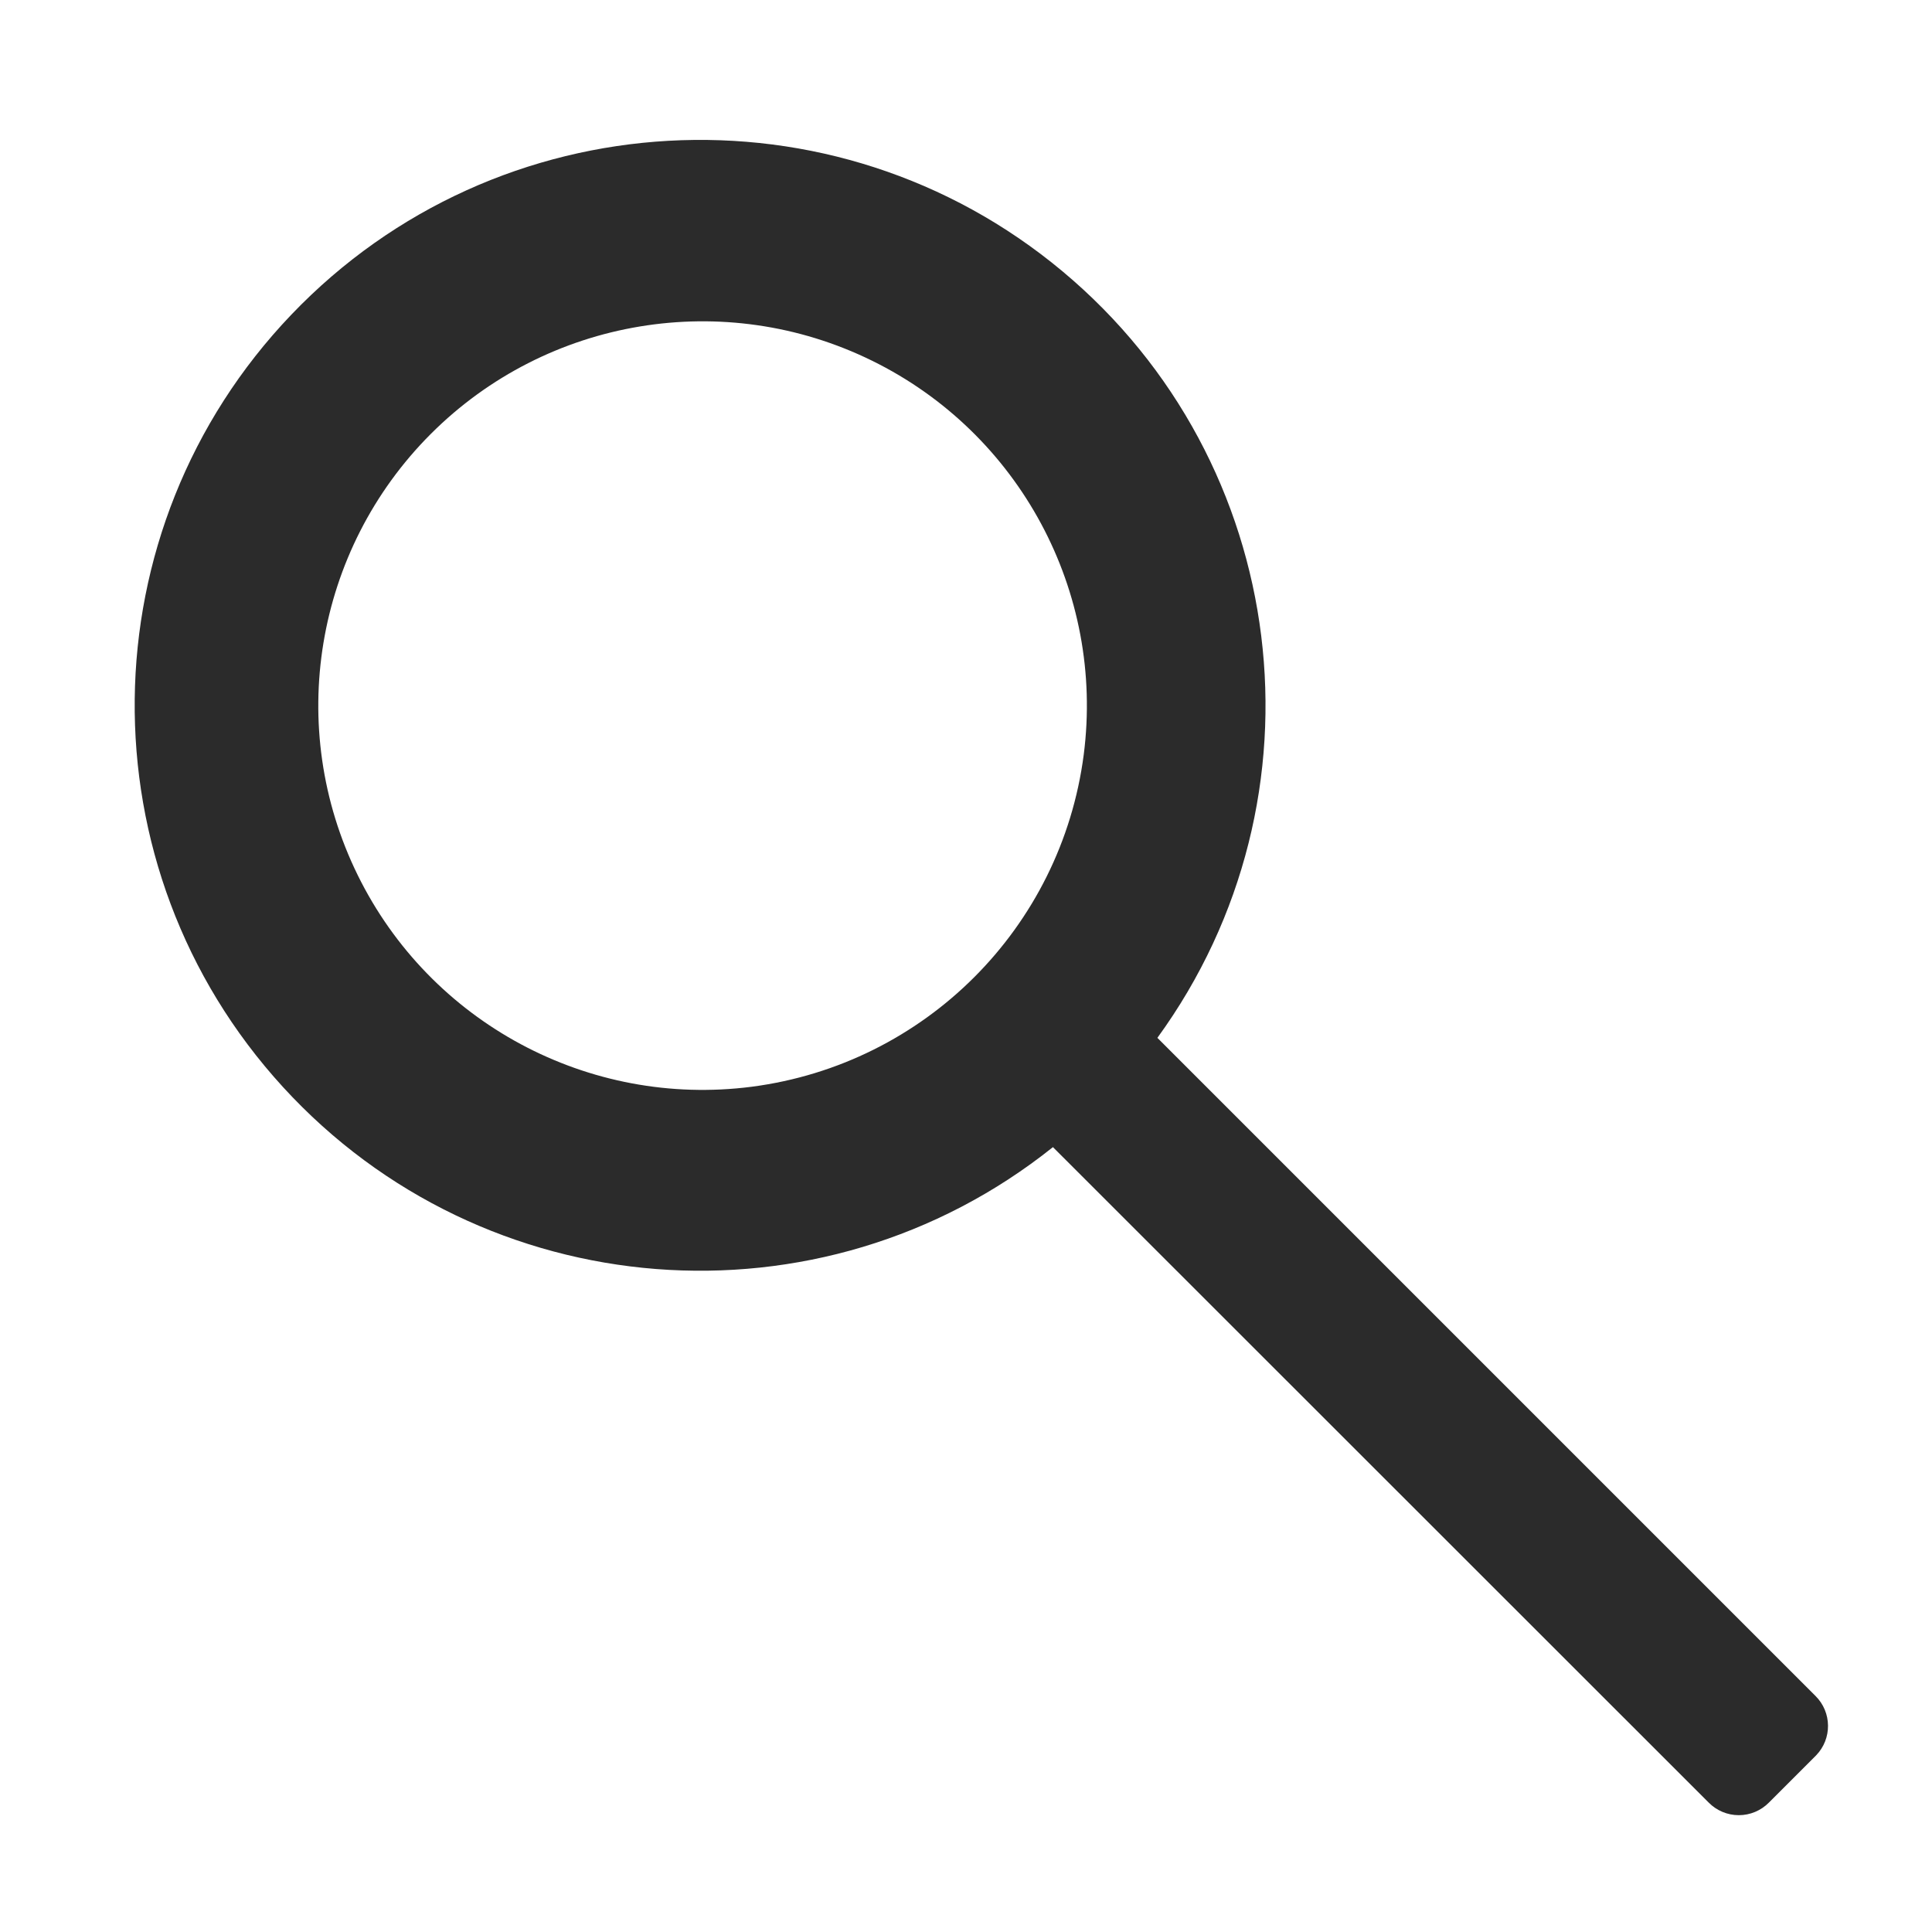
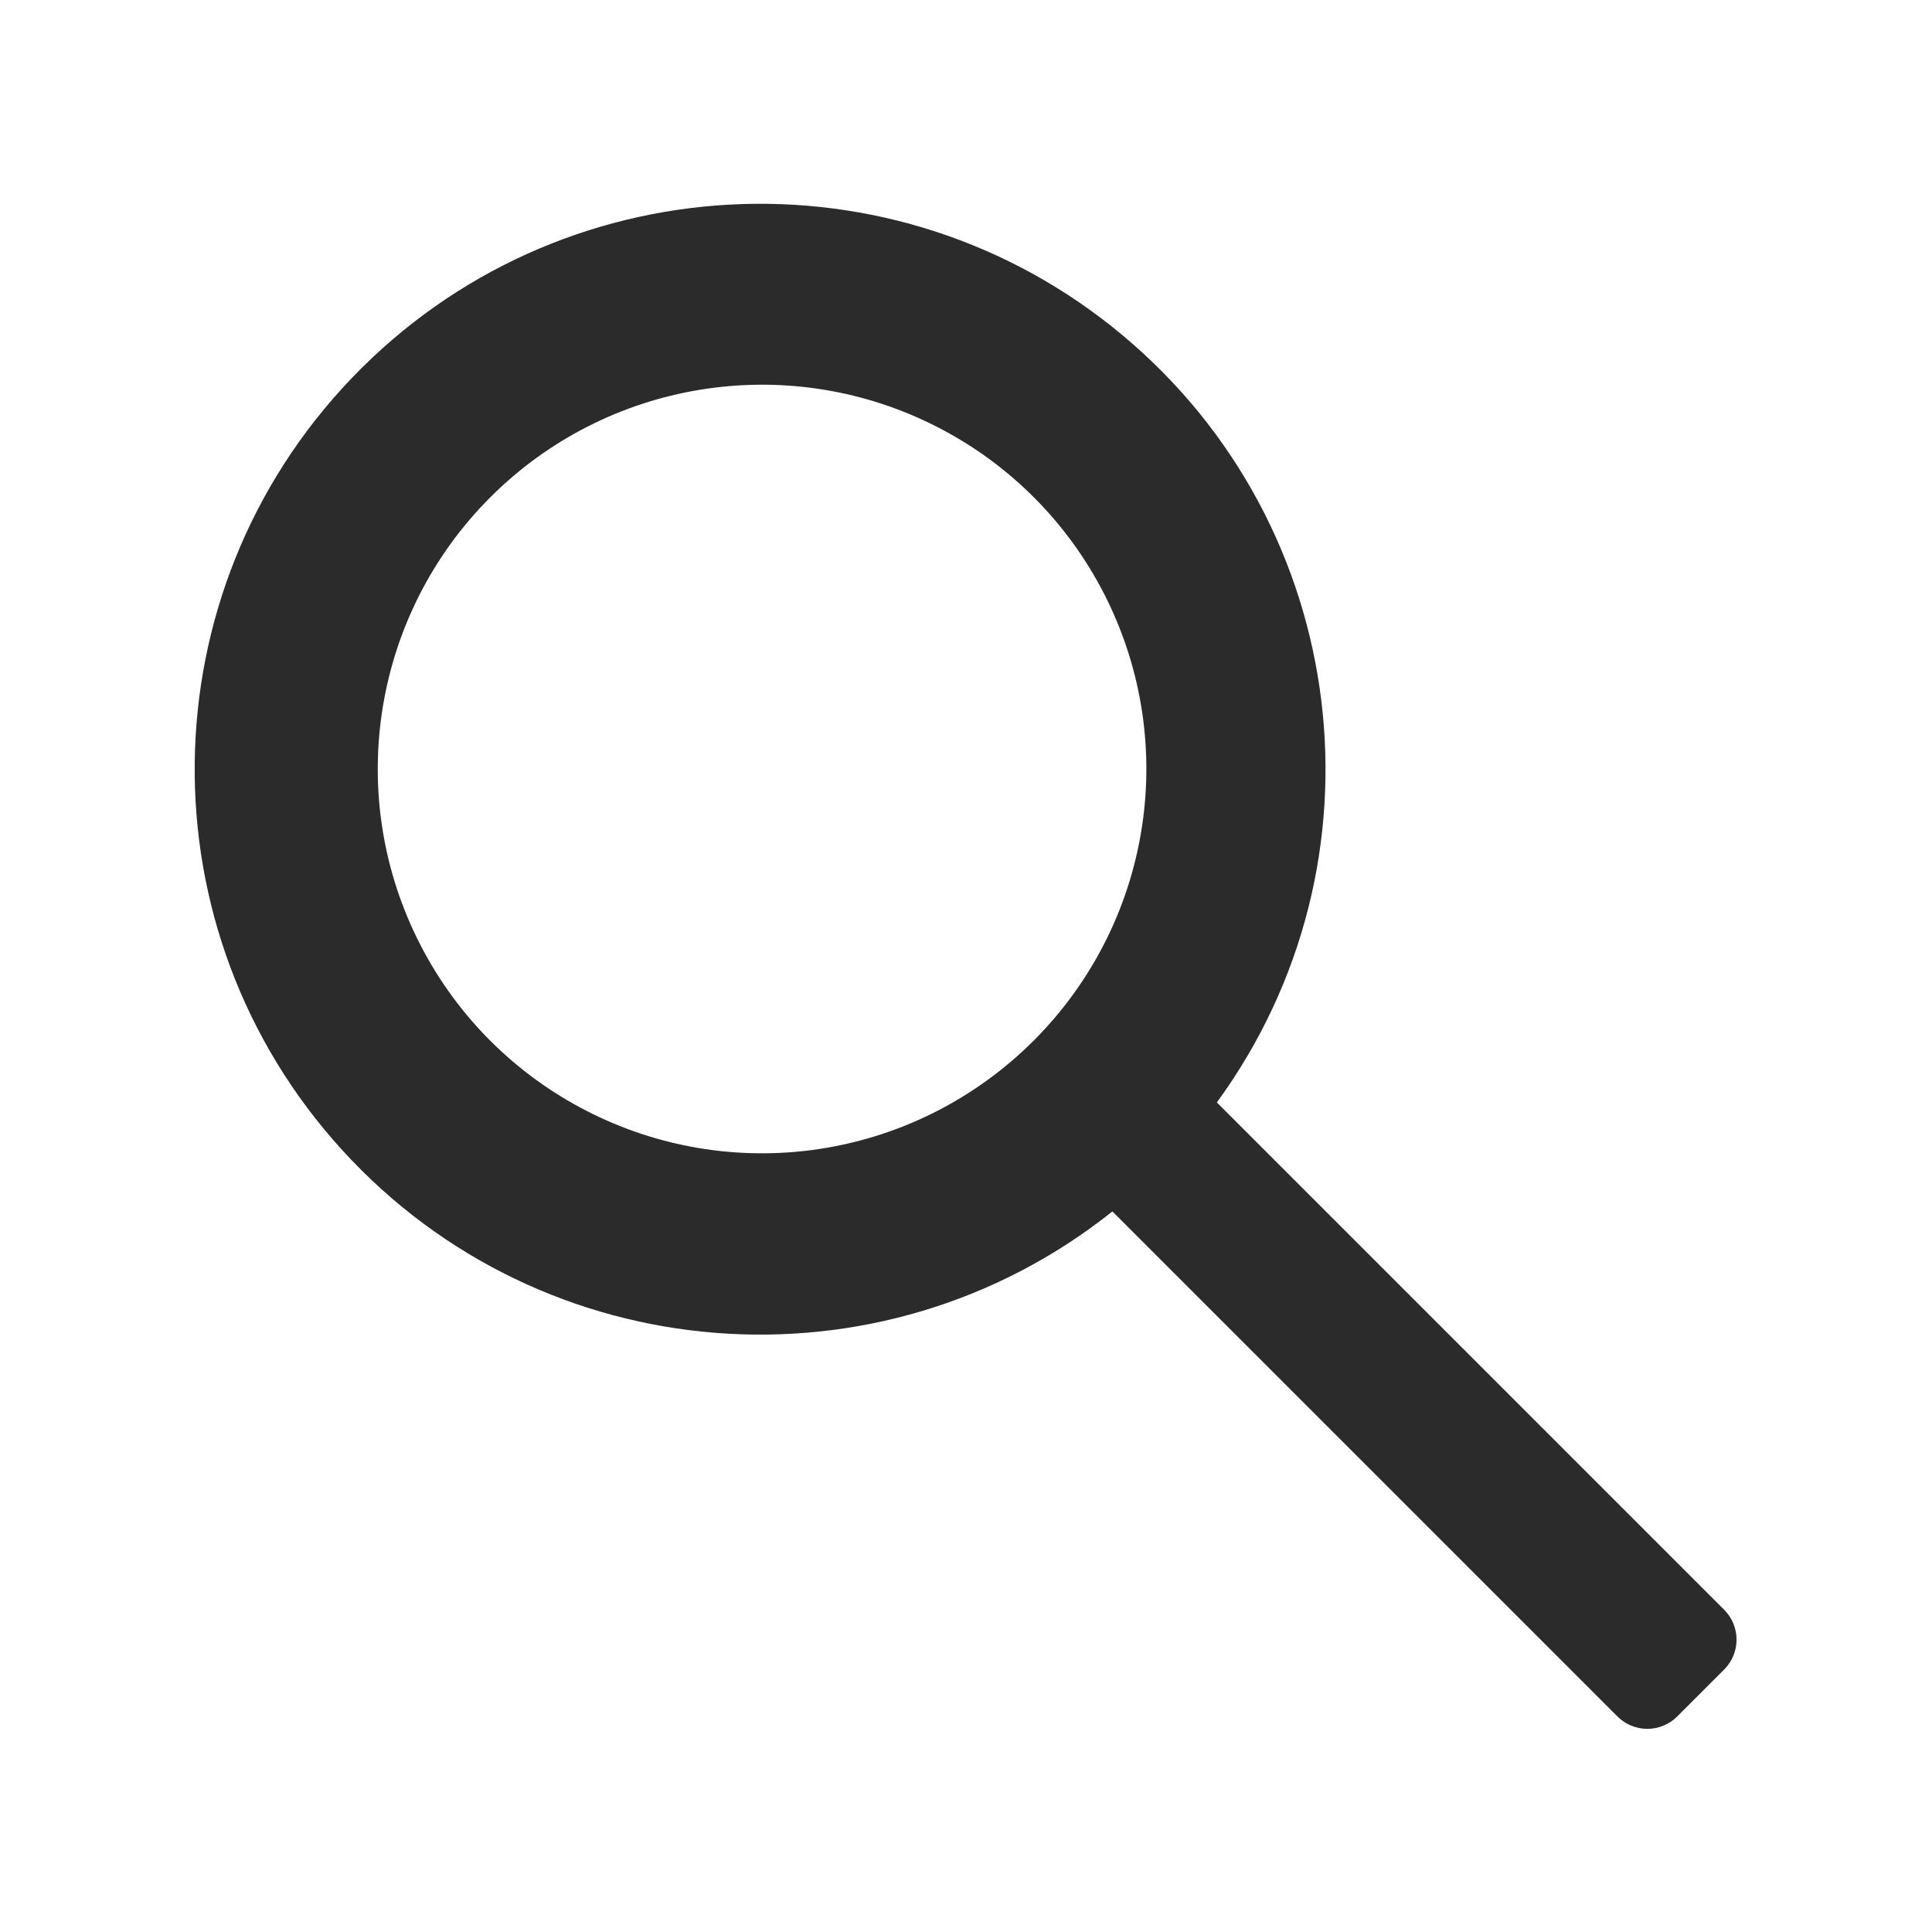
<svg xmlns="http://www.w3.org/2000/svg" id="Layer_1" data-name="Layer 1" viewBox="0 0 64 64">
  <defs>
    <style>.cls-1{fill:#2b2b2b;}</style>
  </defs>
-   <path class="cls-1" d="M60.14,56.18l-21.8-21.8A18.73,18.73,0,1,0,34.88,38L56.6,59.71a1.4,1.4,0,0,0,2,0l1.56-1.56A1.4,1.4,0,0,0,60.14,56.18ZM24.9,36a12.73,12.73,0,1,1,11-11A12.75,12.75,0,0,1,24.9,36Z" />
+   <path class="cls-1" d="M57.11,53.32l-16.8-16.8a18.73,18.73,0,1,0-3.46,3.61L53.57,56.85a1.4,1.4,0,0,0,2,0l1.56-1.56A1.4,1.4,0,0,0,57.11,53.32ZM26.87,38.1a12.73,12.73,0,1,1,11-11A12.75,12.75,0,0,1,26.87,38.1Z" />
</svg>
